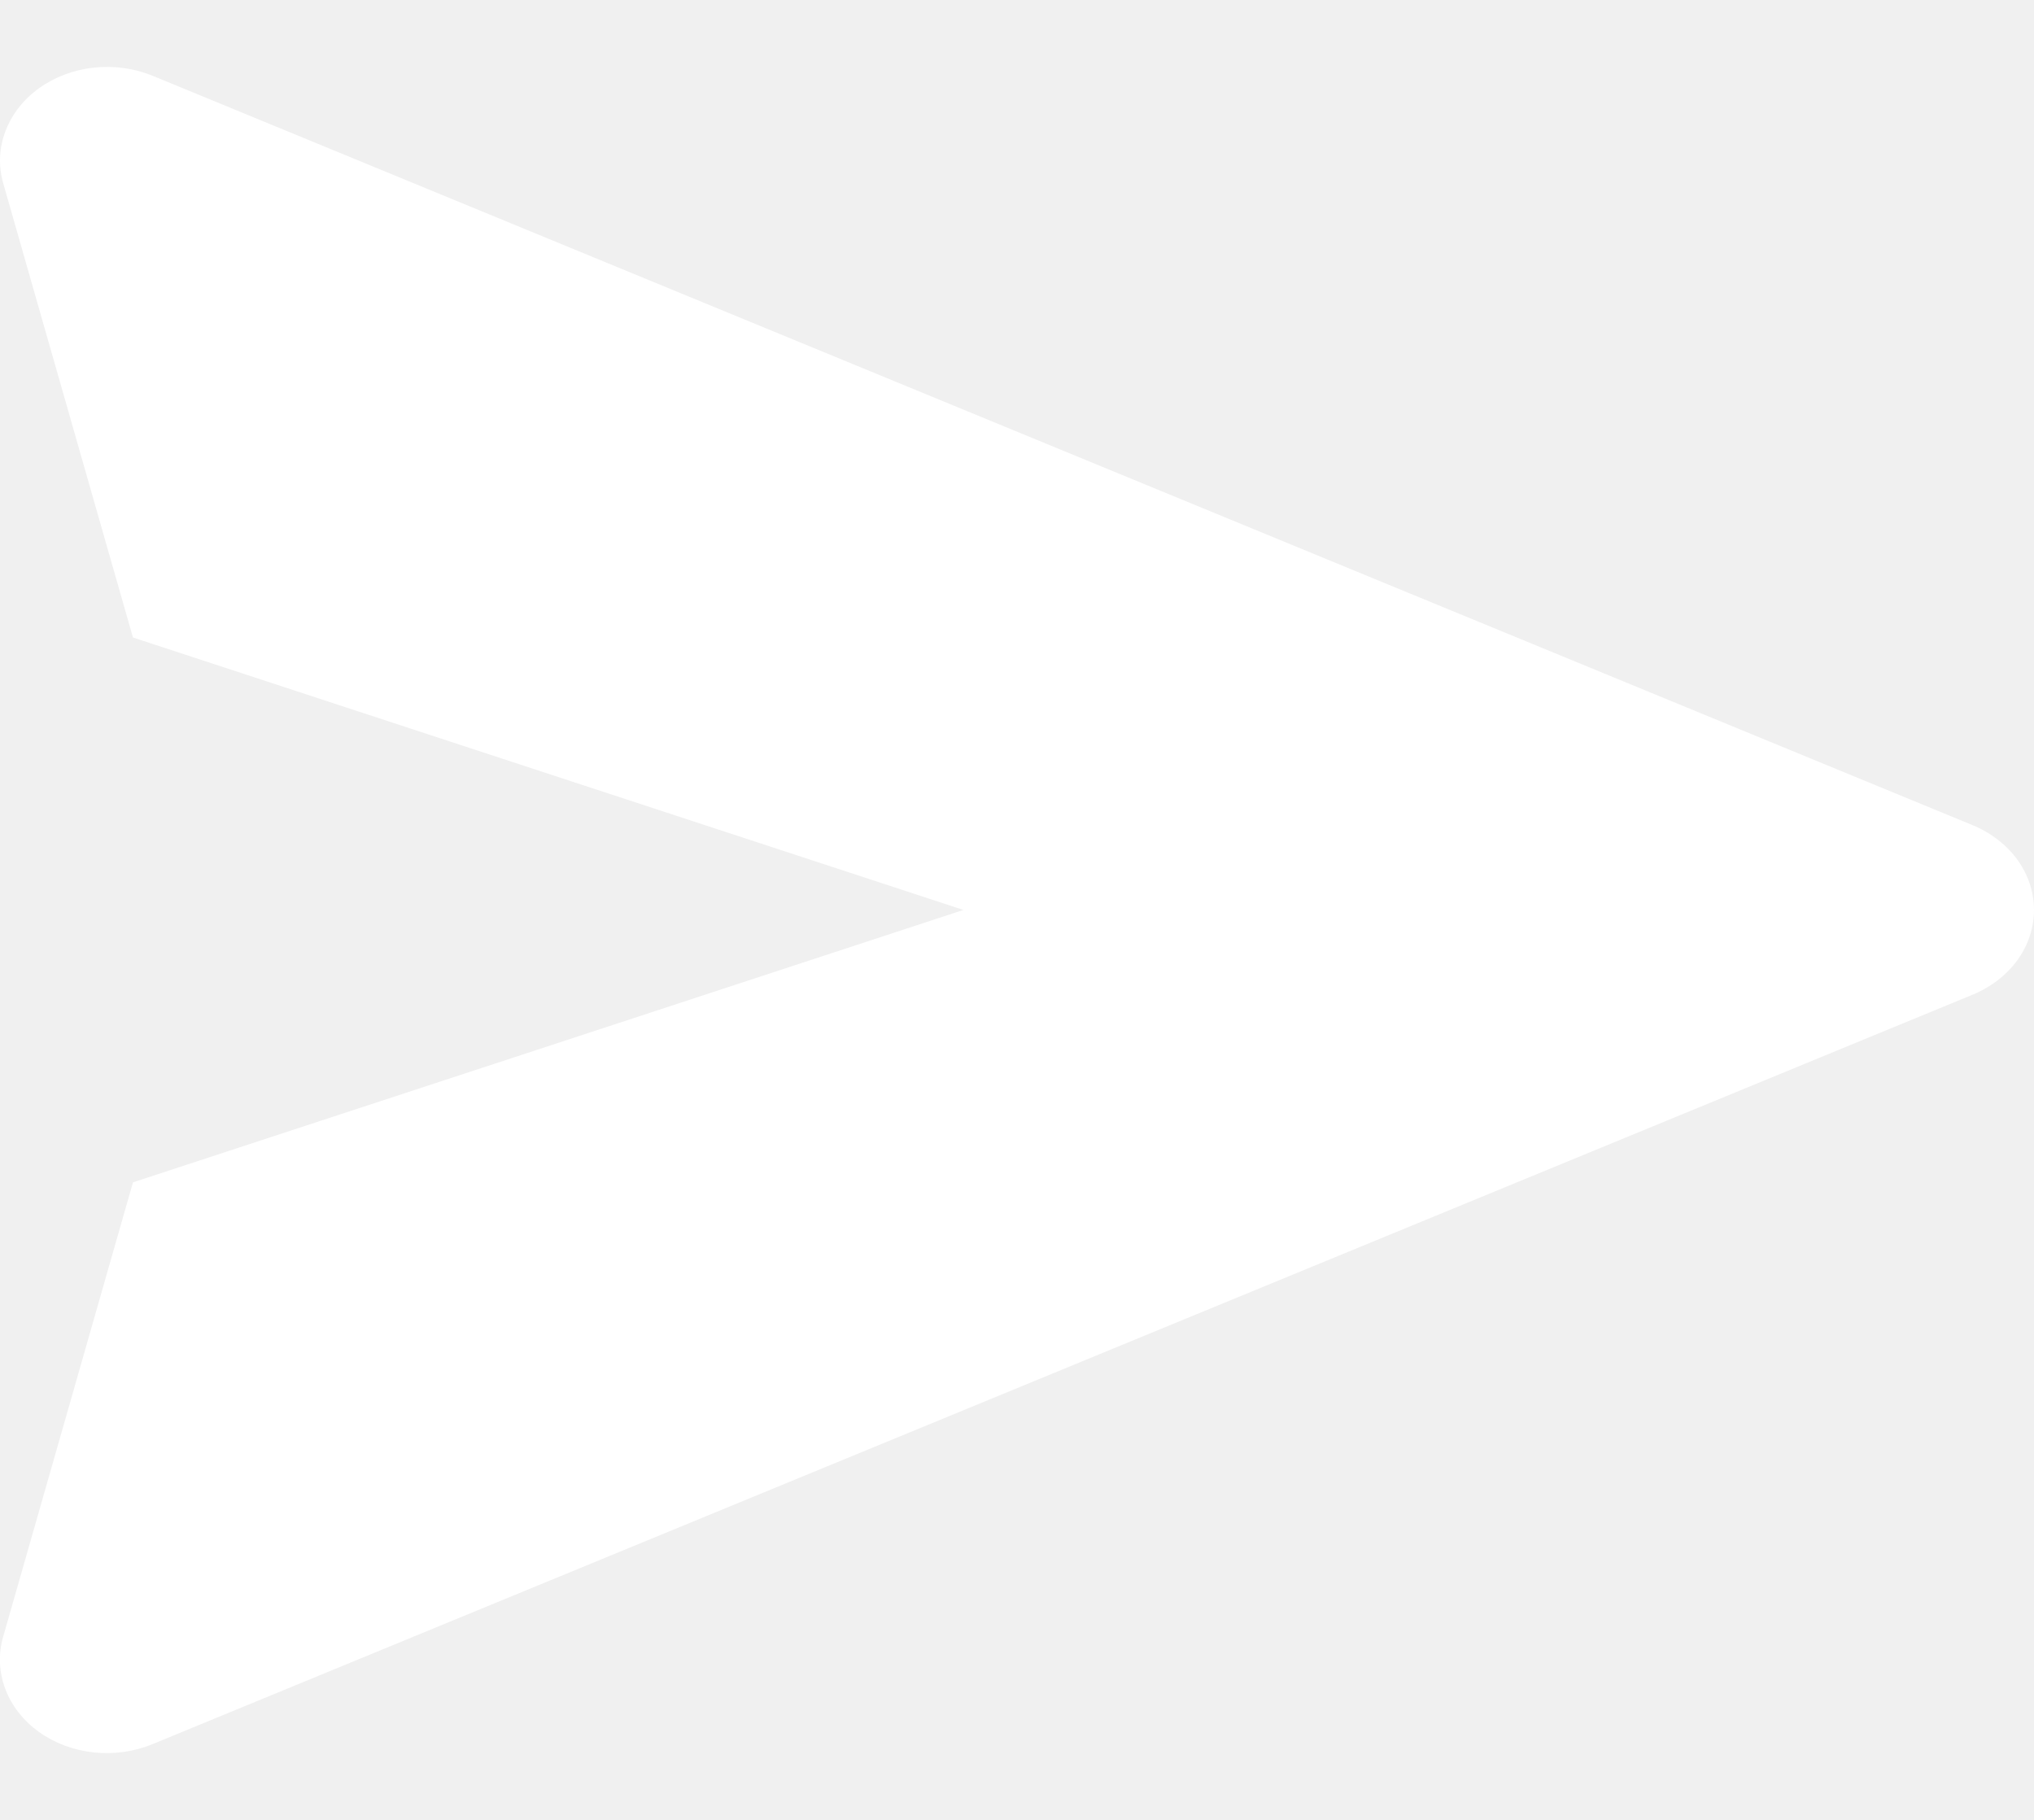
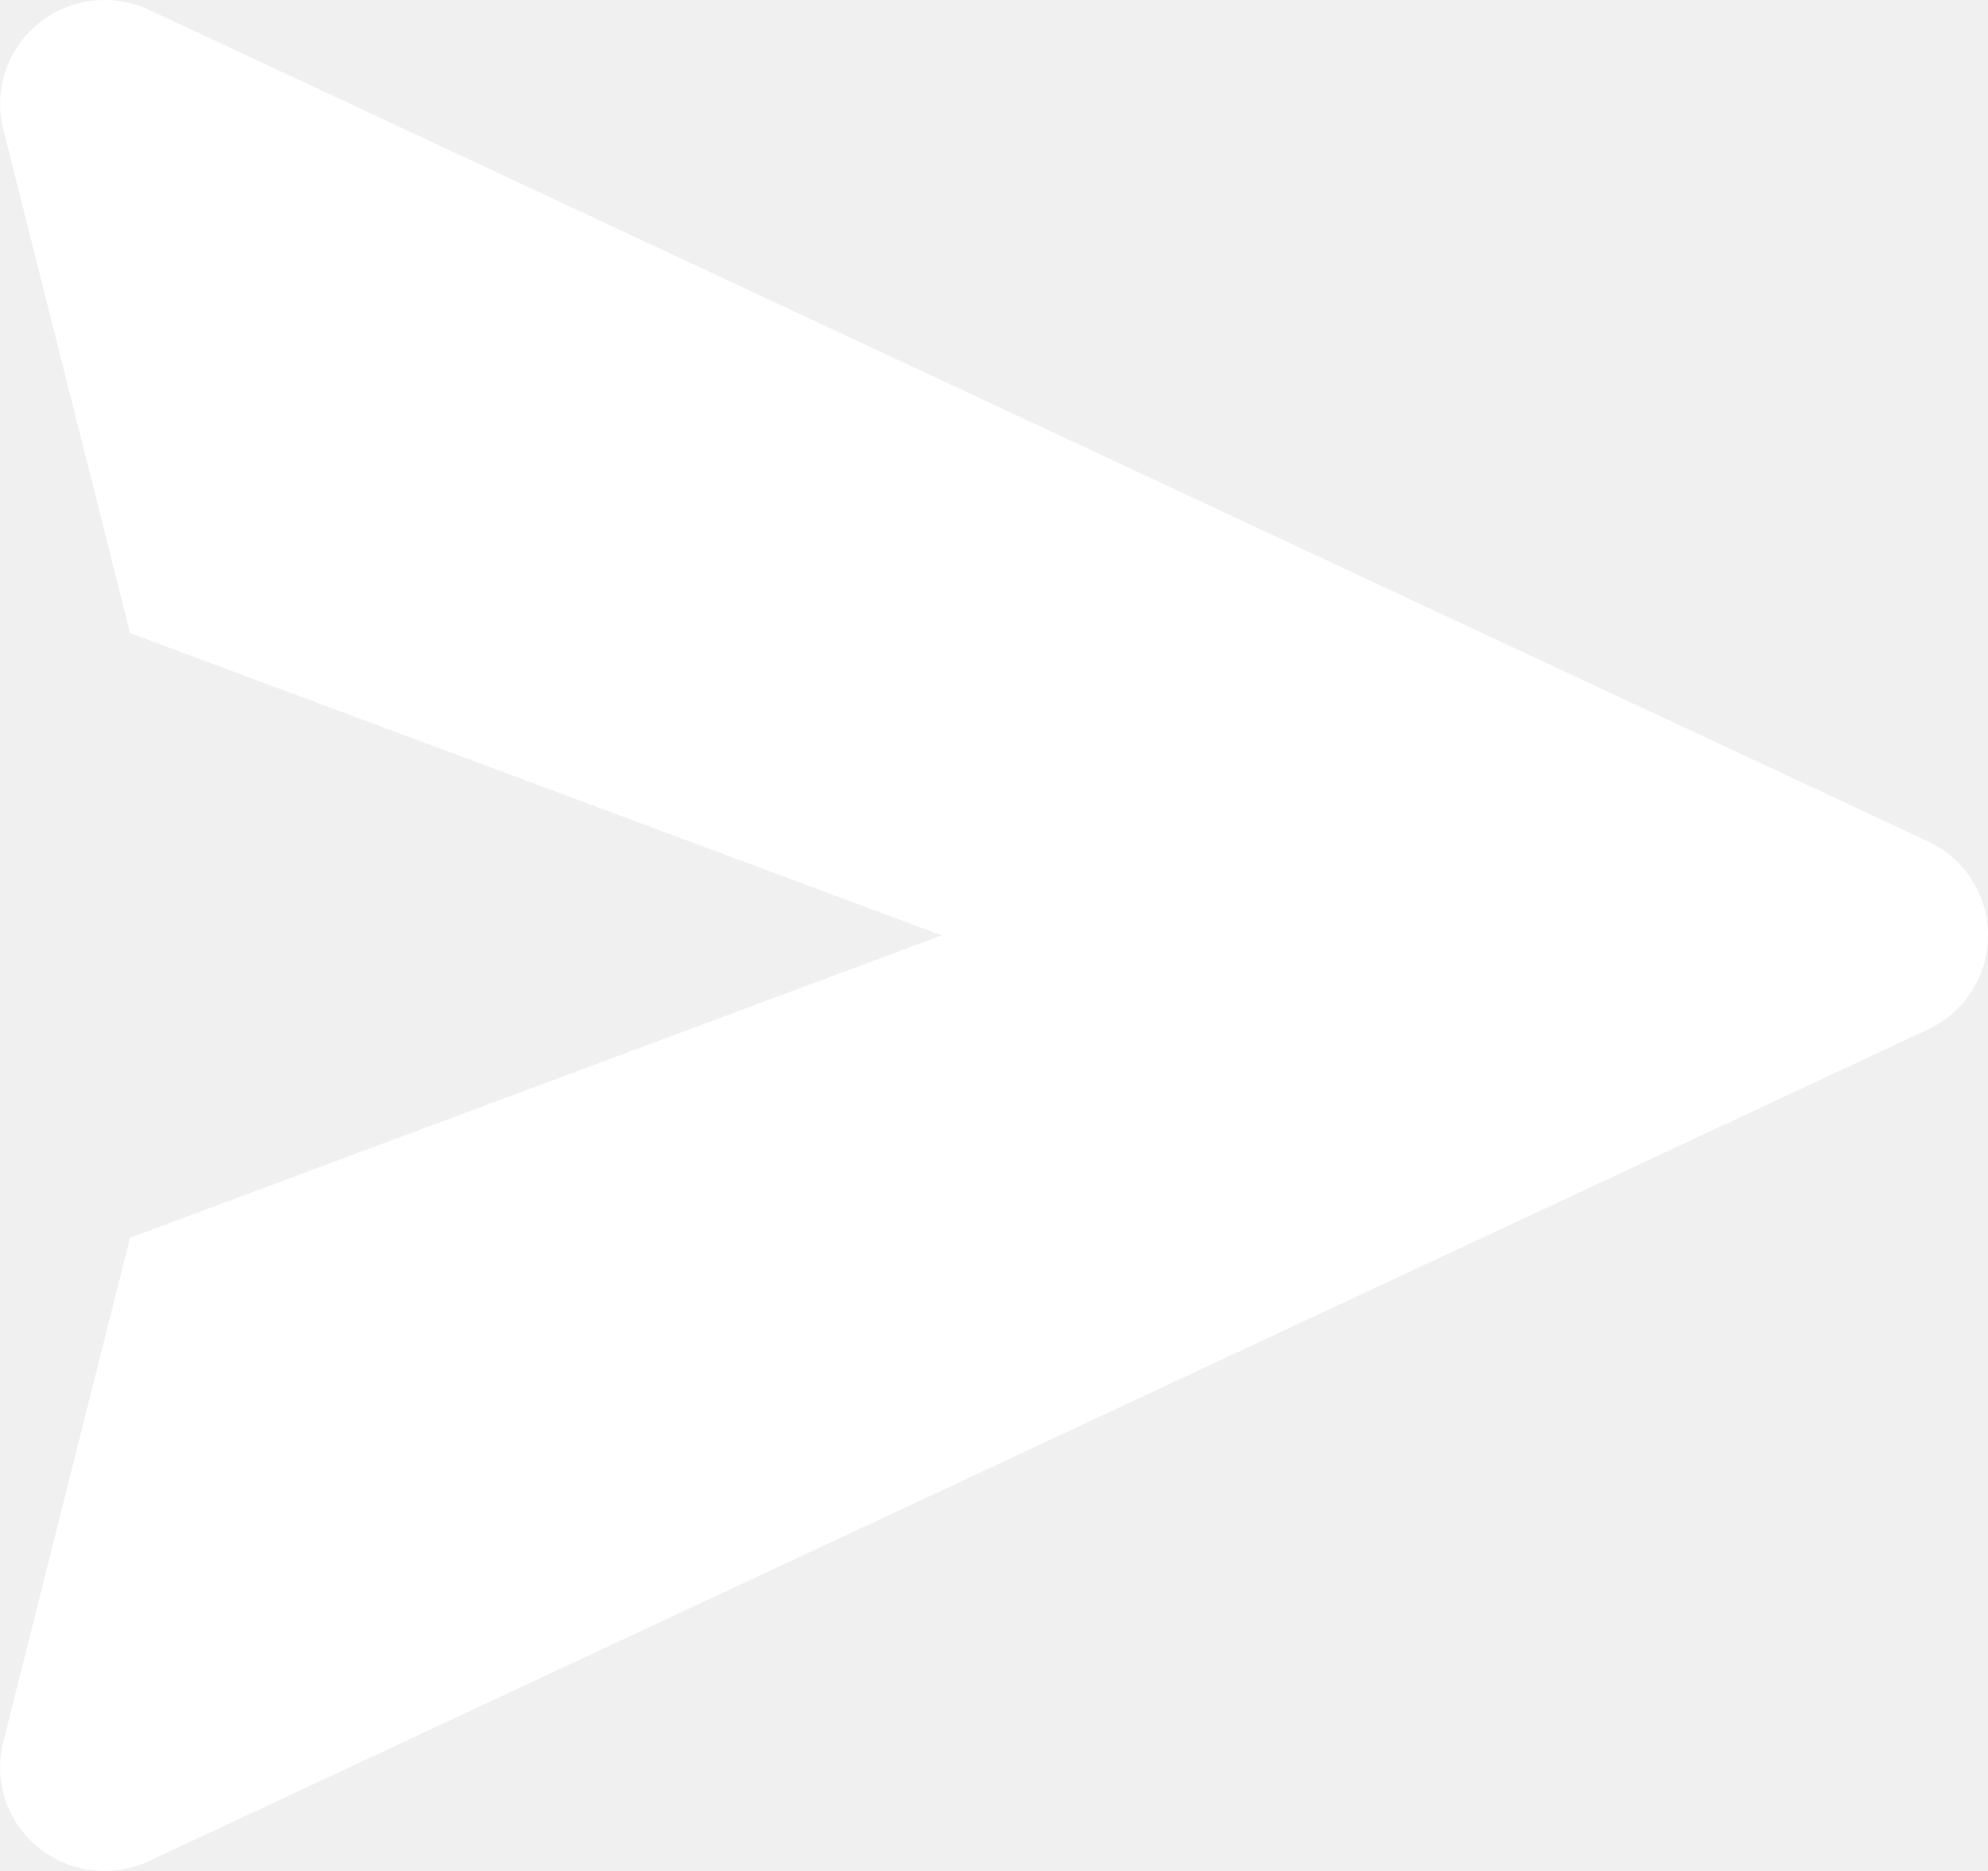
- <svg xmlns="http://www.w3.org/2000/svg" width="19" height="17" viewBox="0 0 19 17" fill="none">
-   <path d="M18.426 7.708L1.426 0.708C1.255 0.638 1.064 0.611 0.876 0.632C0.689 0.652 0.511 0.719 0.365 0.824C0.219 0.929 0.11 1.068 0.051 1.225C-0.009 1.382 -0.016 1.551 0.03 1.712L1.242 5.955L9 8.5L1.242 11.045L0.03 15.288C-0.017 15.449 -0.01 15.618 0.049 15.776C0.108 15.933 0.217 16.073 0.363 16.178C0.51 16.283 0.688 16.35 0.876 16.37C1.064 16.39 1.255 16.363 1.426 16.292L18.426 9.292C18.598 9.221 18.743 9.109 18.845 8.969C18.946 8.829 19 8.666 19 8.5C19 8.334 18.946 8.171 18.845 8.031C18.743 7.891 18.598 7.779 18.426 7.708Z" fill="white" />
+ <svg xmlns="http://www.w3.org/2000/svg" width="17" height="16" viewBox="0 0 17 16" fill="none">
+   <path d="M16.486 7.195L1.276 0.085C1.123 0.013 0.953 -0.014 0.785 0.007C0.617 0.028 0.458 0.095 0.328 0.202C0.197 0.309 0.099 0.45 0.046 0.61C-0.007 0.77 -0.013 0.941 0.028 1.104L1.112 5.414L8.053 7.999L1.112 10.585L0.028 14.895C-0.014 15.058 -0.008 15.229 0.045 15.39C0.097 15.55 0.195 15.691 0.326 15.798C0.457 15.905 0.616 15.973 0.784 15.993C0.953 16.014 1.123 15.986 1.276 15.914L16.486 8.804C16.64 8.732 16.77 8.618 16.861 8.476C16.952 8.333 17 8.168 17 7.999C17 7.831 16.952 7.665 16.861 7.523C16.77 7.38 16.64 7.267 16.486 7.195Z" fill="white" />
</svg>
